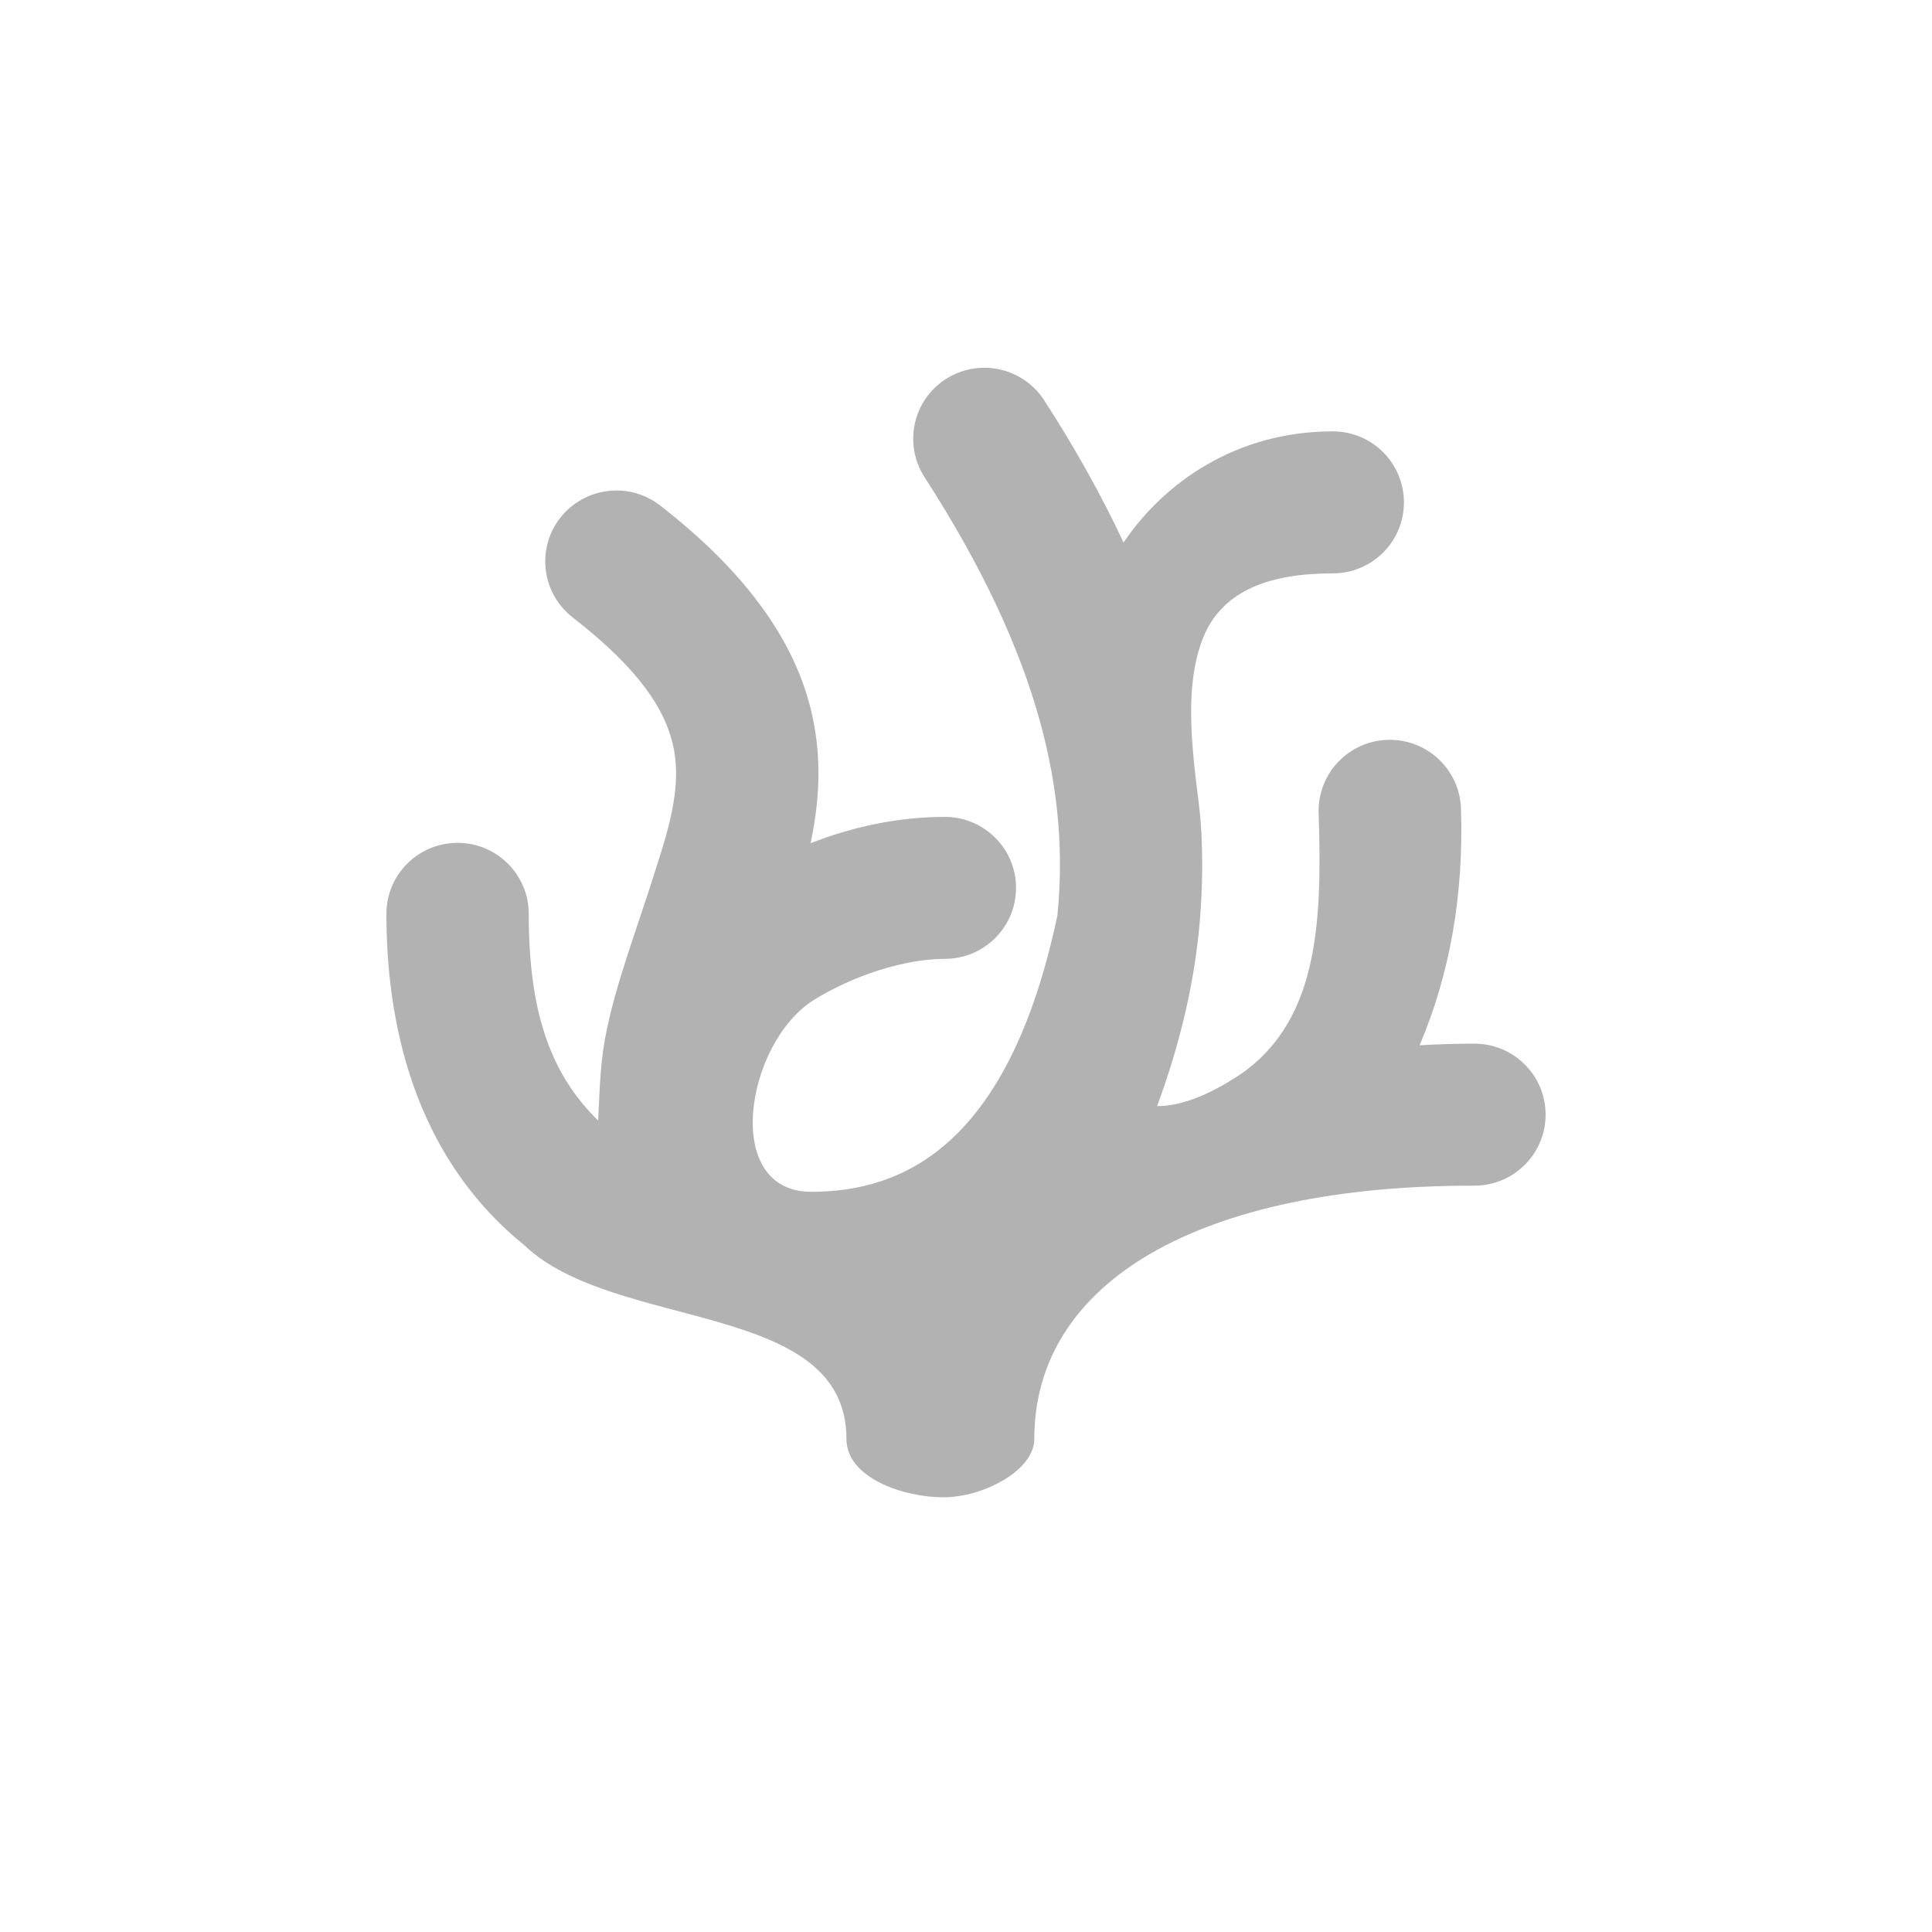
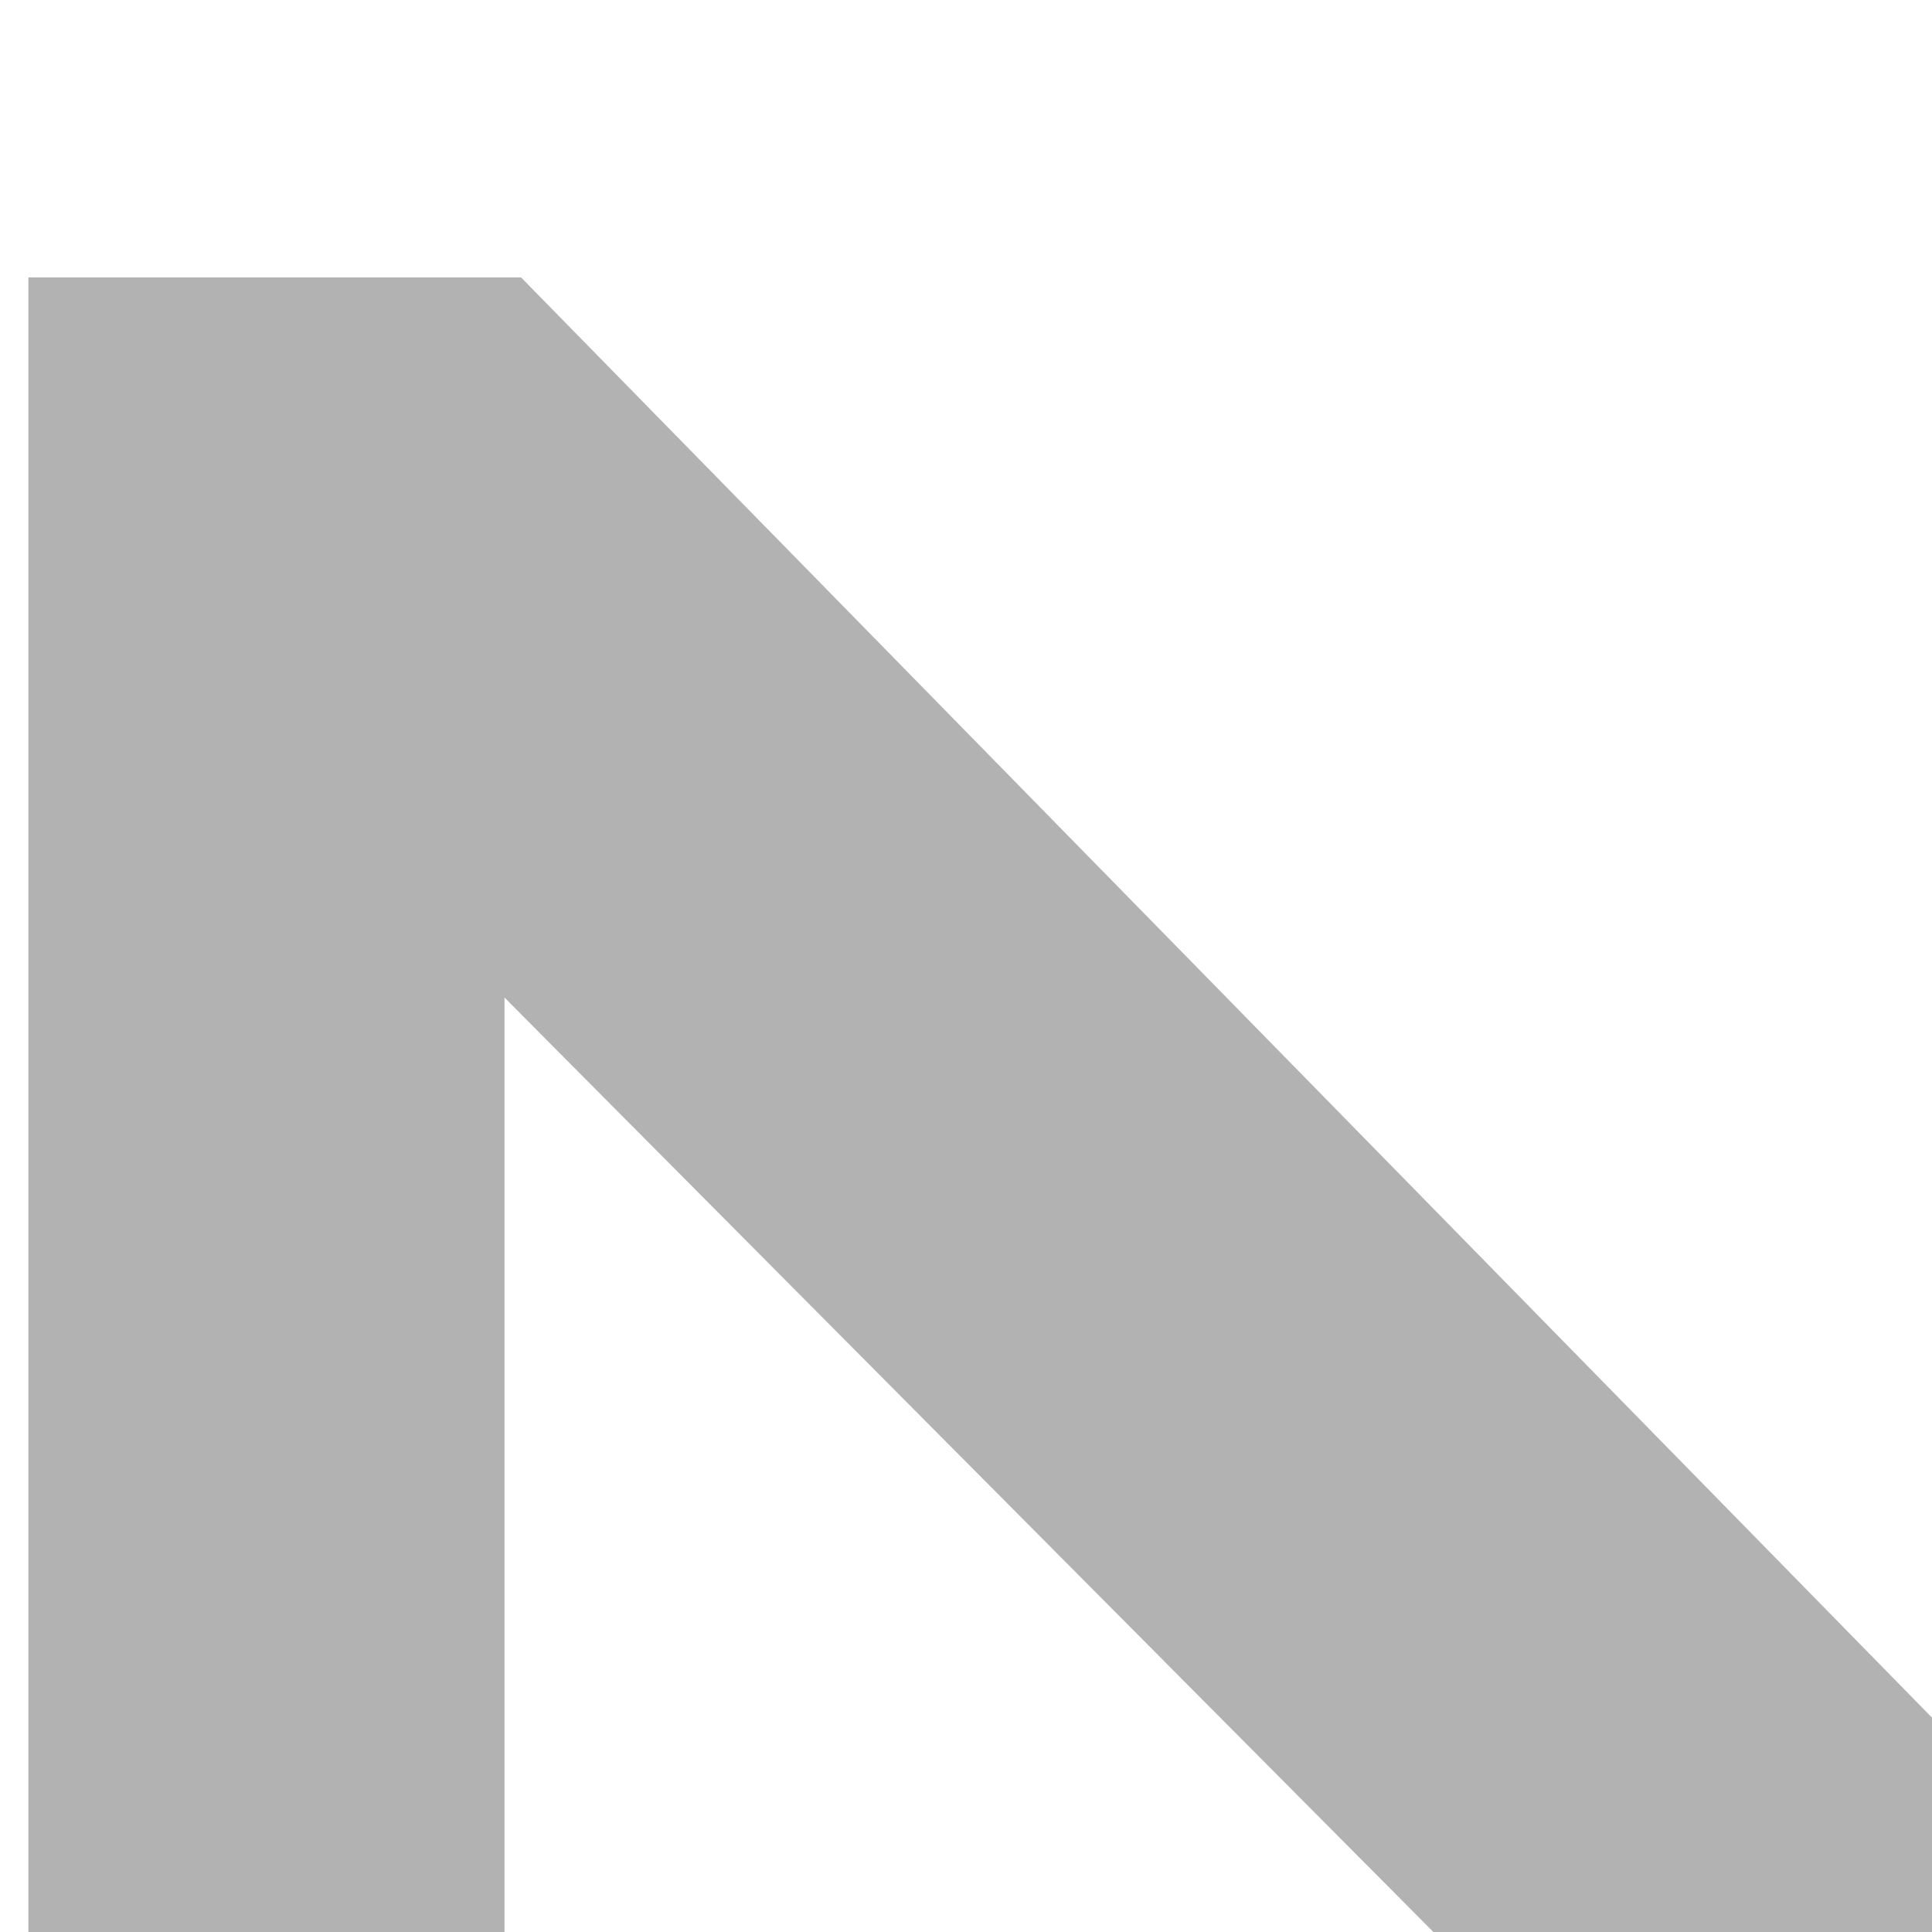
<svg xmlns="http://www.w3.org/2000/svg" version="1.1" x="0" y="0" width="40" height="40" viewBox="0, 0, 40, 40">
  <g id="codium_grey_hc_light_letterpress">
-     <path d="M19.583,7.847 C18.898,8.287 18.701,9.197 19.142,9.88 C21.568,13.637 22.141,16.471 21.892,18.954 C20.888,23.71 18.705,24.675 16.798,24.675 C14.936,24.675 15.434,21.61 16.834,20.713 C17.67,20.191 18.74,19.852 19.562,19.852 C20.376,19.852 21.036,19.194 21.036,18.382 C21.036,17.571 20.376,16.913 19.562,16.913 C18.602,16.913 17.661,17.114 16.782,17.458 C16.962,16.611 17.028,15.695 16.796,14.722 C16.444,13.245 15.429,11.834 13.668,10.466 C13.36,10.226 12.969,10.118 12.581,10.166 C12.193,10.214 11.84,10.414 11.599,10.721 C11.1,11.362 11.215,12.286 11.858,12.784 C13.293,13.898 13.766,14.723 13.928,15.402 C14.09,16.081 13.96,16.81 13.635,17.81 C13.219,19.159 12.736,20.363 12.524,21.518 C12.42,22.086 12.411,22.705 12.384,23.199 C11.351,22.192 10.947,20.862 10.947,18.919 C10.946,18.108 10.286,17.45 9.473,17.45 C8.659,17.451 8,18.108 8,18.919 C8,21.573 8.776,24.098 10.856,25.782 C12.738,27.575 17.525,26.913 17.525,29.792 C17.525,30.604 18.715,31 19.529,31 C20.363,31 21.414,30.442 21.414,29.792 C21.414,26.525 24.857,24.539 30.524,24.548 C31.338,24.549 31.999,23.892 32,23.08 C32.001,22.268 31.343,21.609 30.529,21.608 C30.141,21.607 29.763,21.62 29.391,21.642 C30.025,20.152 30.306,18.512 30.248,16.739 C30.221,15.928 29.54,15.292 28.726,15.318 C27.912,15.345 27.274,16.025 27.301,16.837 C27.377,19.157 27.29,21.229 25.562,22.321 C25.07,22.631 24.499,22.901 23.957,22.901 C24.378,21.756 24.695,20.548 24.825,19.246 C24.908,18.416 24.917,17.428 24.823,16.662 C24.675,15.474 24.498,14.126 24.949,13.111 C25.354,12.237 26.262,11.871 27.594,11.871 C28.408,11.871 29.067,11.213 29.067,10.402 C29.067,9.59 28.408,8.931 27.594,8.931 C25.614,8.931 24.113,9.973 23.262,11.232 C22.817,10.282 22.275,9.302 21.62,8.289 C21.409,7.961 21.075,7.731 20.694,7.648 C20.504,7.607 20.309,7.603 20.119,7.637 C19.928,7.672 19.746,7.743 19.583,7.847 z" fill="#B2B2B2" id="path6008" />
+     <path id="path6008" fill="#B2B2B2" d="M124.412 5.744V100.432L102.703 121.756H92.499V70.769L91.492 71.799L63.087 100.848V90.258L102.356 51.016V109.118L103.363 108.077L114.391 96.678L114.555 96.51V20.652L113.556 21.659L63.087 72.428V57.929L114.212 5.744H124.412M10.788 5.744L61.913 57.929V72.428L11.444 21.659L10.445 20.652V96.51L10.609 96.678L21.637 108.077L22.644 109.118V51.016L61.913 90.258V100.848L33.508 71.799L32.501 70.769V121.756H22.297L0.588 100.432V5.744H10.788" />
  </g>
</svg>
